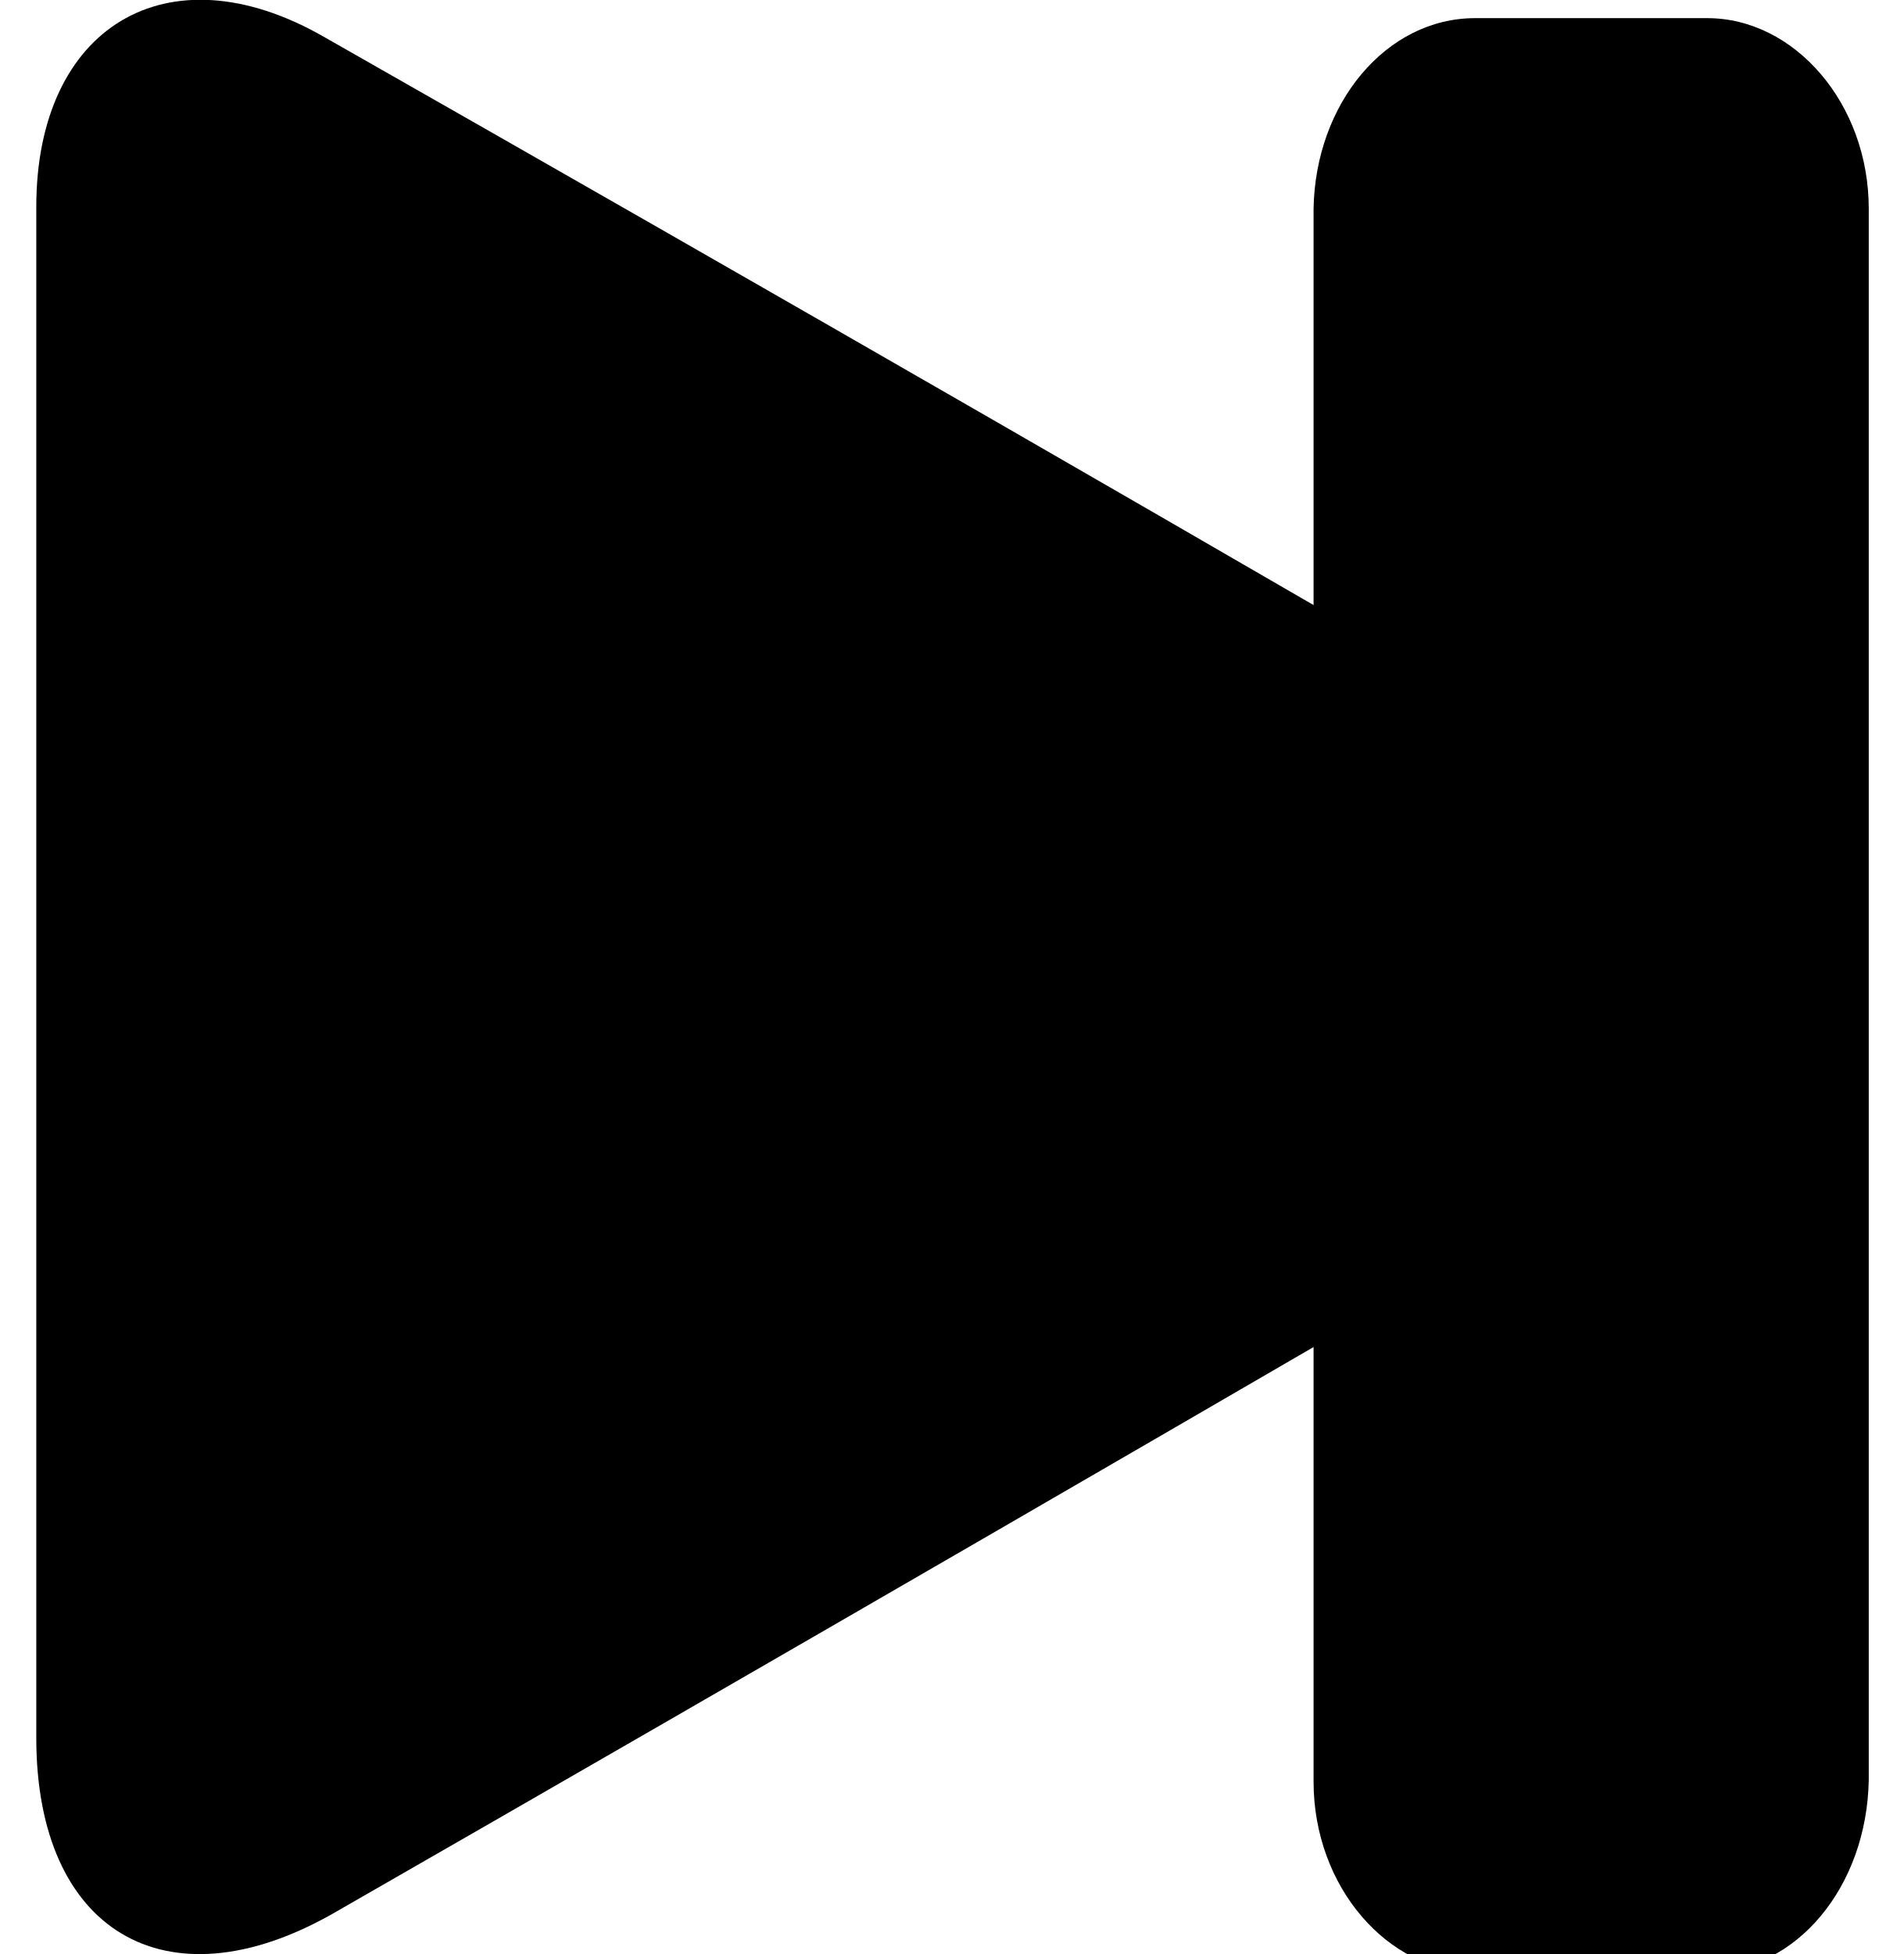
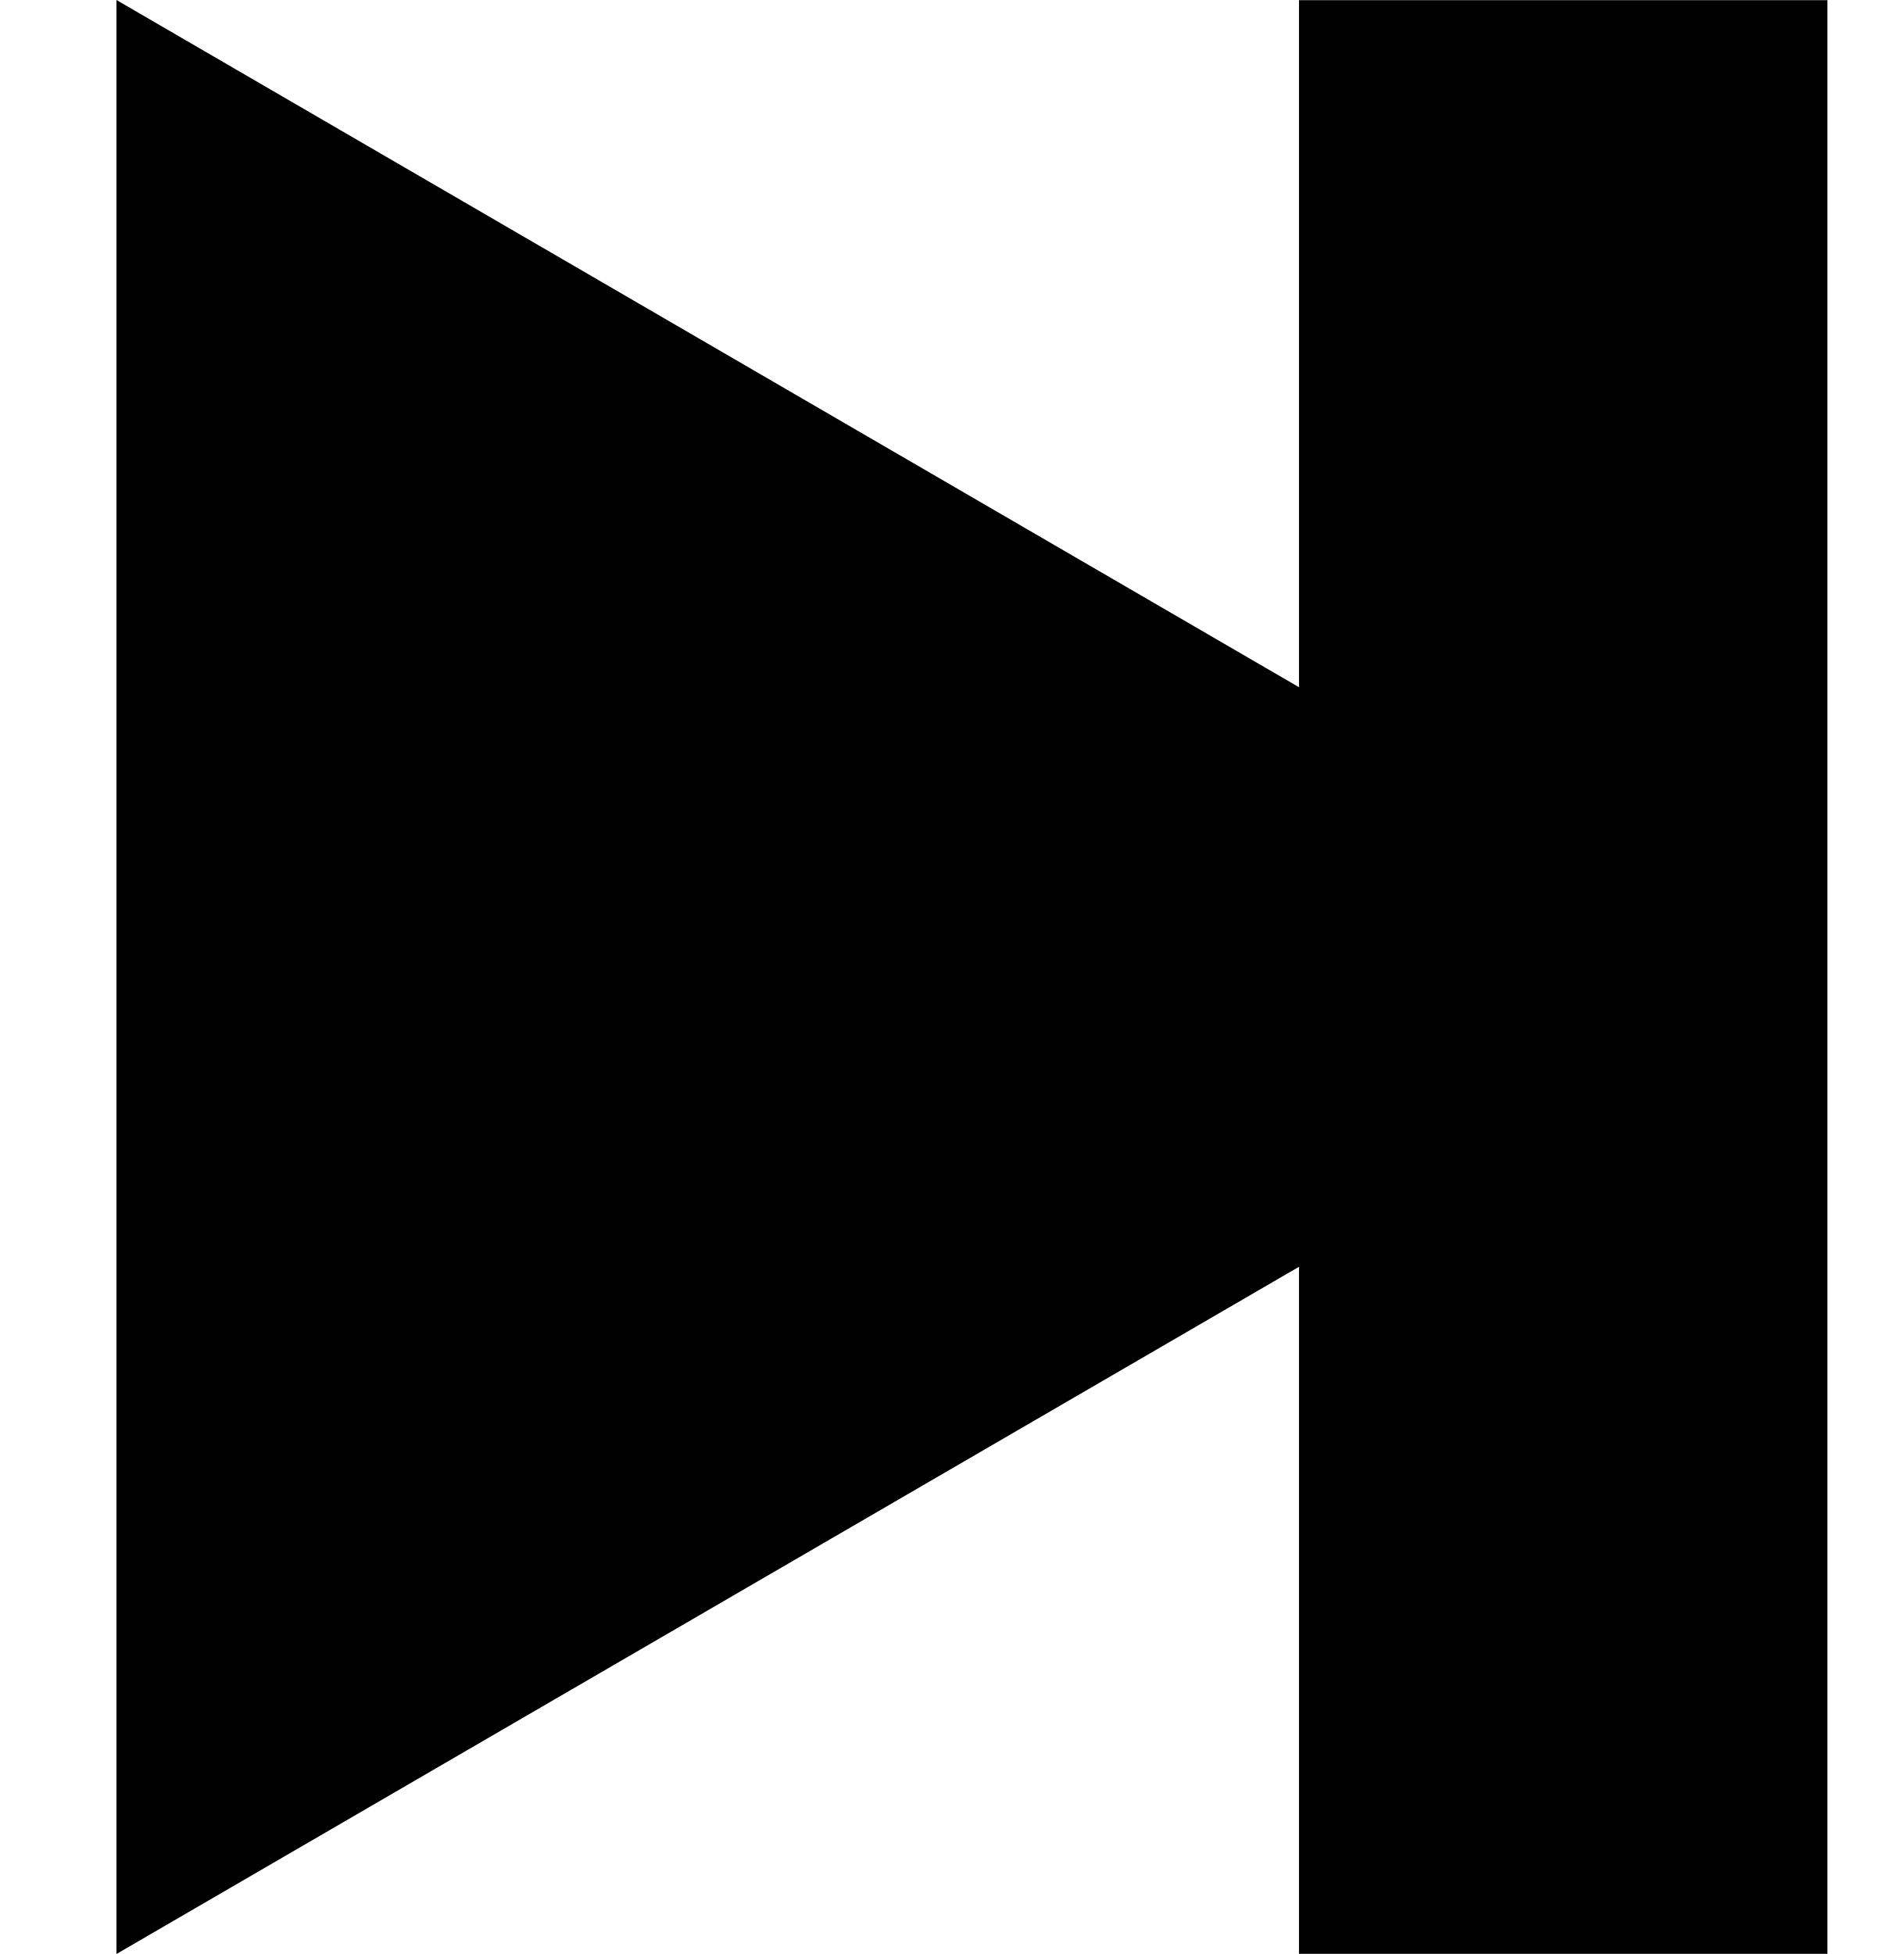
- <svg xmlns="http://www.w3.org/2000/svg" version="1.1" id="play-button" x="0px" y="0px" viewBox="0 0 104.9 107.7" style="enable-background:new 0 0 104.9 107.7;" xml:space="preserve">
-   <path d="M2,53.4c0-14,0-28,0-42C2,1.5,9.2-2.9,17.8,2c24.6,14,49.1,28.1,73.6,42.4c8.7,5.1,8.7,13.8,0,18.8  C67,77.4,42.7,91.5,18.3,105.5C9.1,110.7,2,106.4,2,95.8C2,81.7,2,67.5,2,53.4z" />
-   <path d="M94.1,108.7H81.3c-4.8,0-8.9-4.7-8.9-10.5V11.5C72.5,5.7,76.4,1,81.3,1h12.8c4.8,0,8.9,4.7,8.9,10.5v86.6  C102.9,104,99,108.7,94.1,108.7z" />
+ <svg xmlns="http://www.w3.org/2000/svg" id="play-button" viewBox="0 0 104.94 107.72">
+   <rect x="71.61" y="0.01" width="29.13" height="107.7" />
+   <polygon points="6.42 107.72 99.1 53.86 6.42 0 6.42 107.72" />
</svg>
